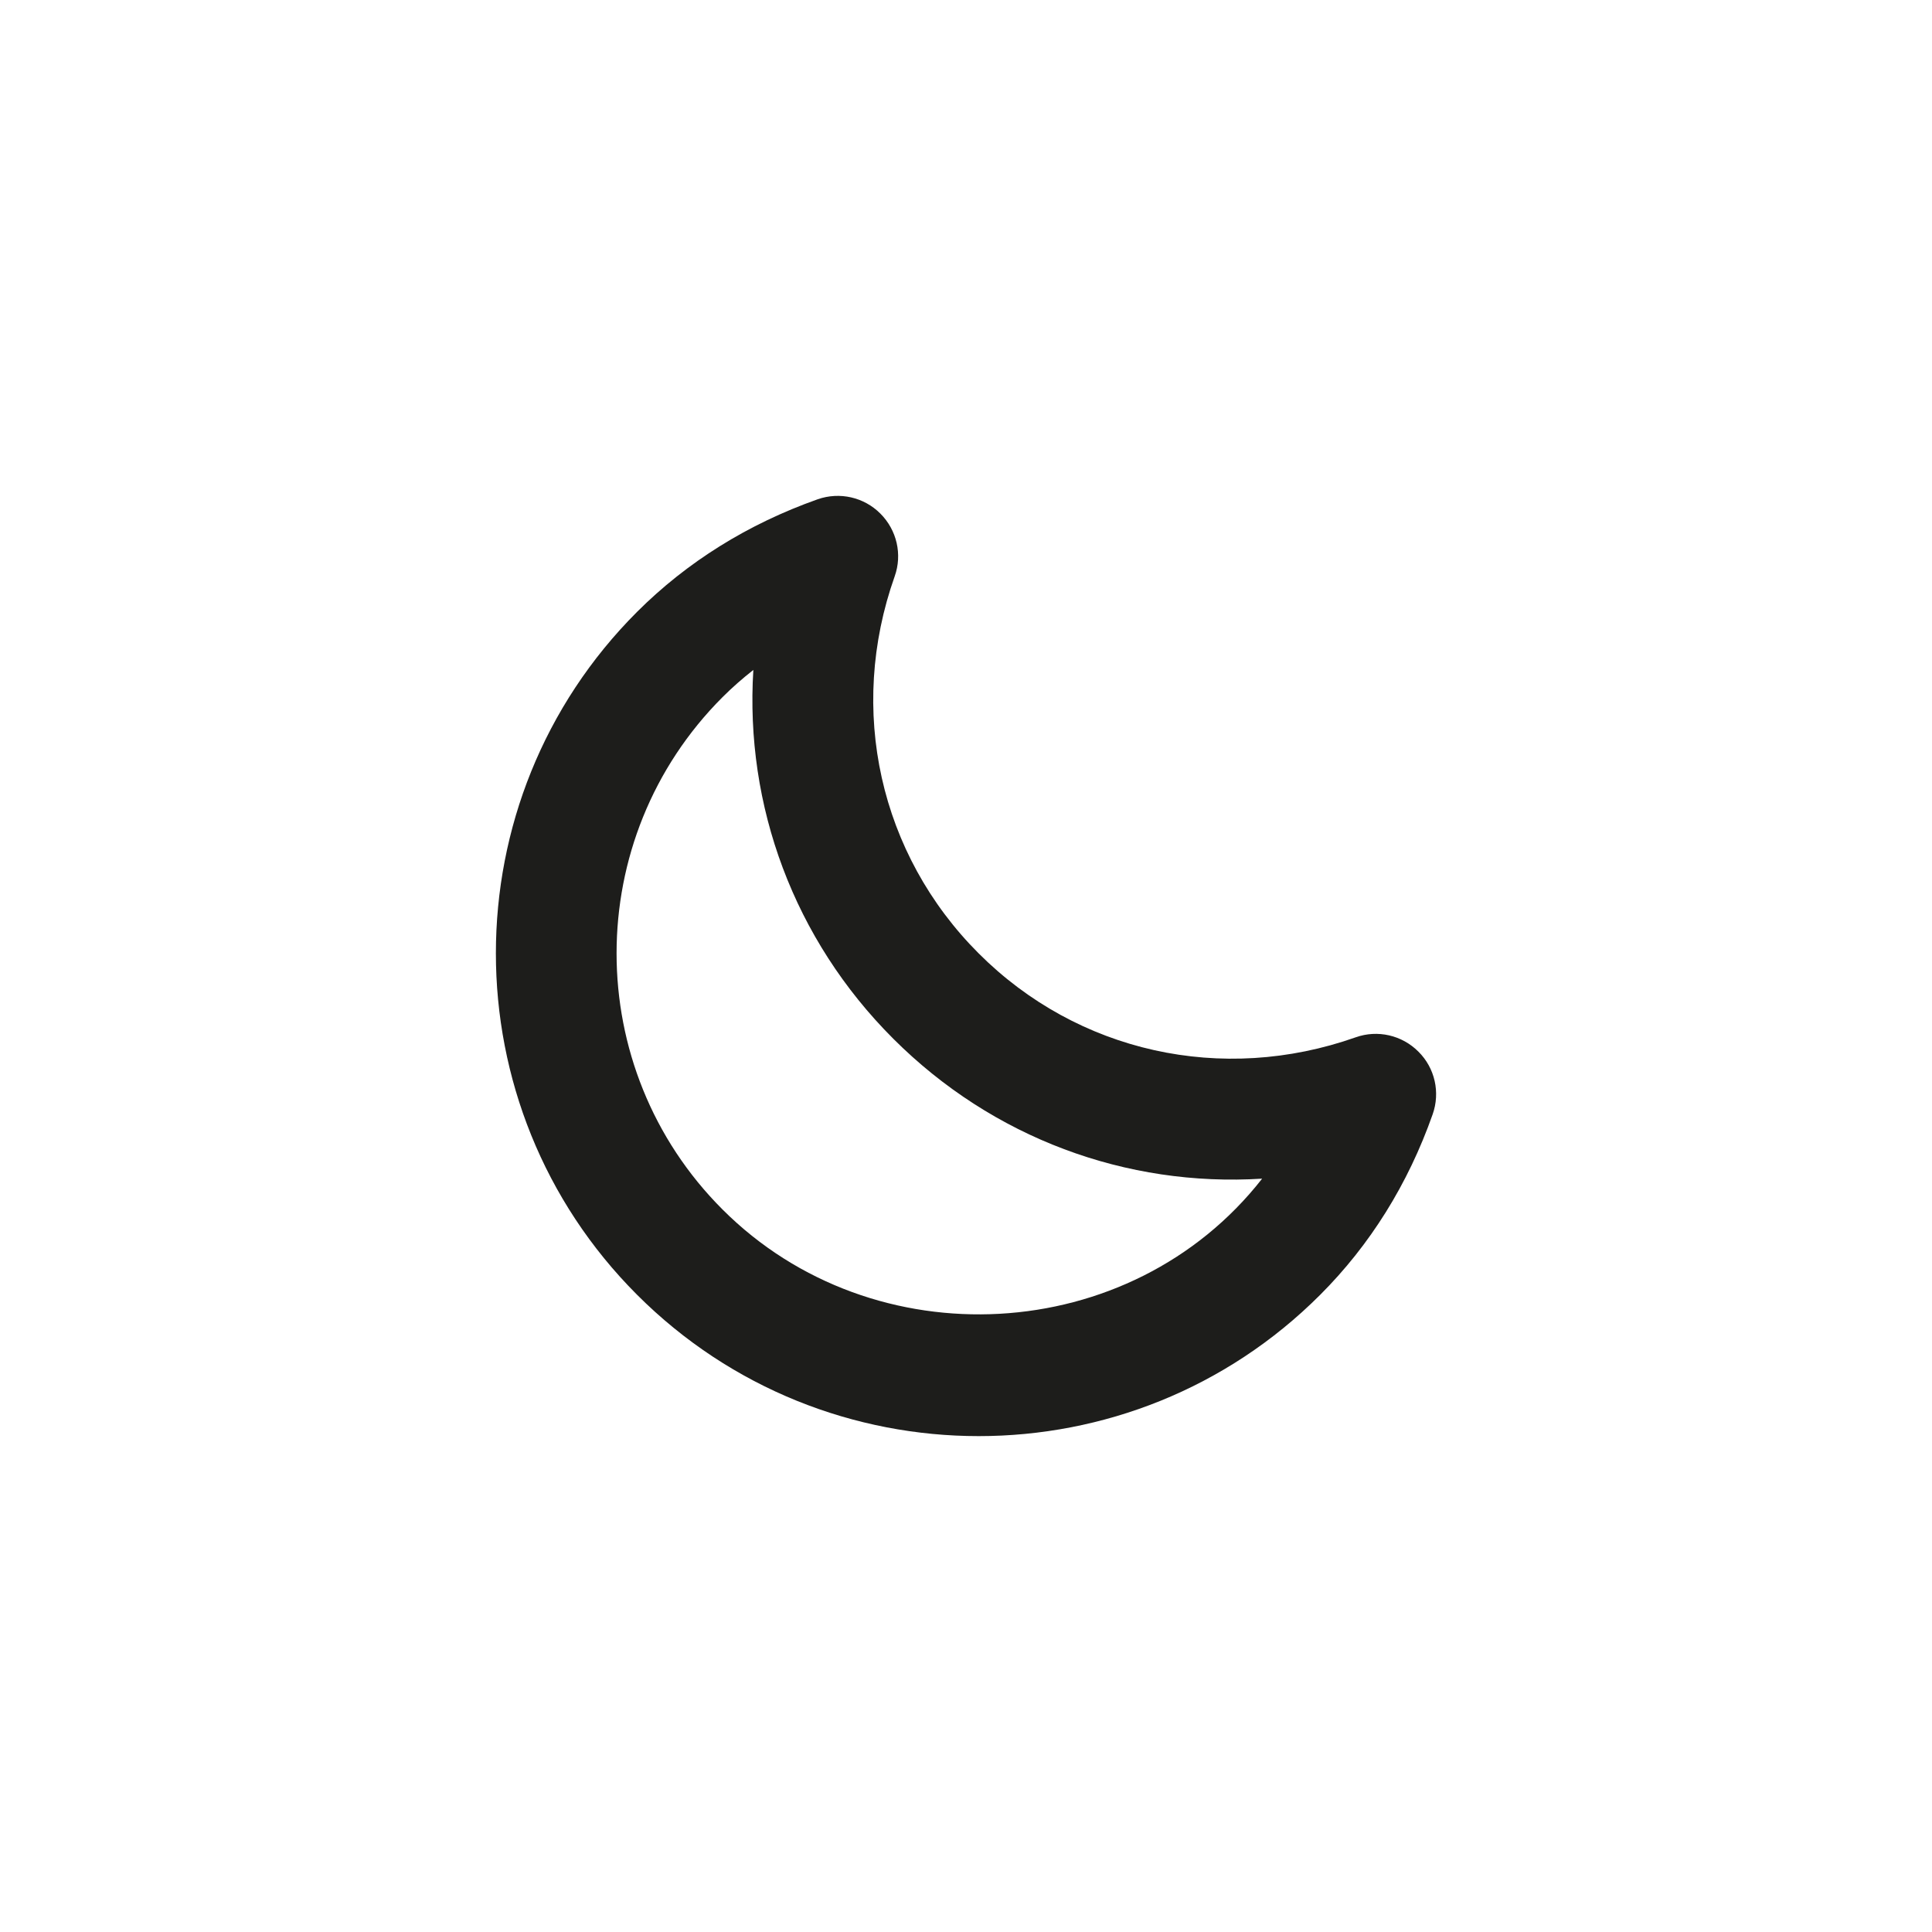
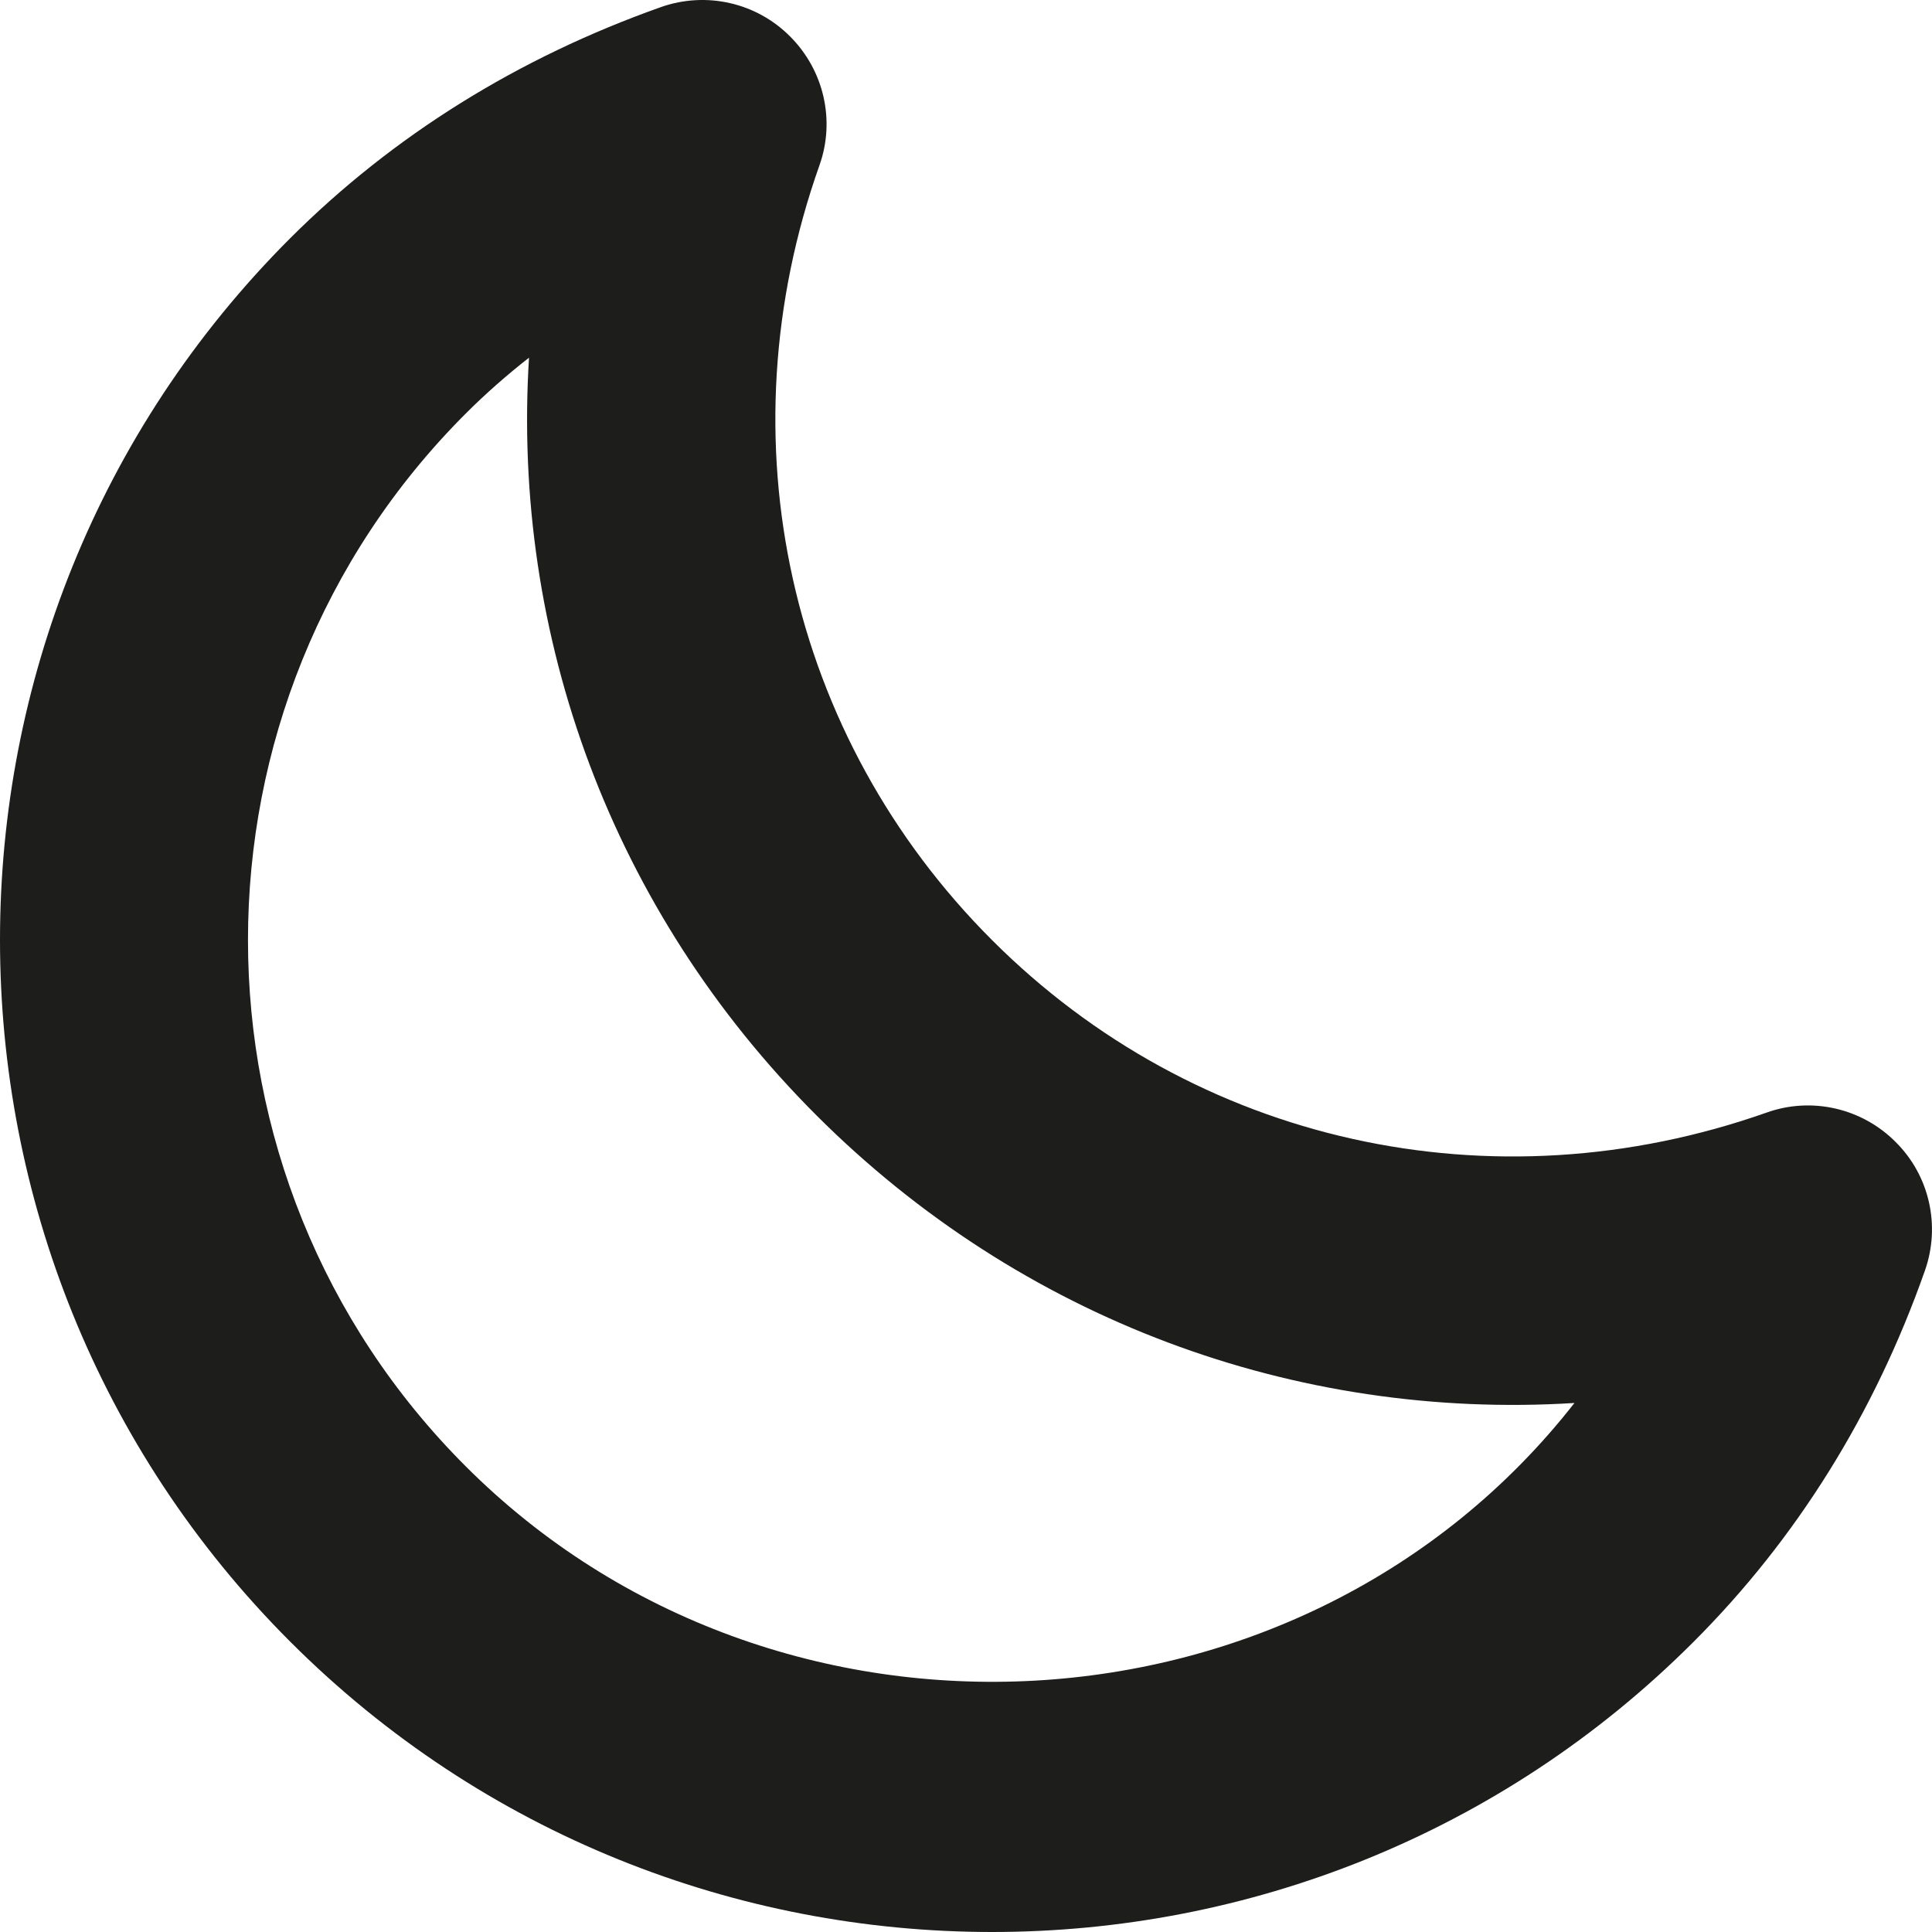
- <svg xmlns="http://www.w3.org/2000/svg" version="1.1" id="Layer_1" x="0px" y="0px" width="512px" height="512px" viewBox="0 0 512 512" enable-background="new 0 0 512 512" xml:space="preserve">
-   <path fill="#1D1D1B" d="M349.852,343.15c-49.876,49.916-131.083,49.916-181,0c-49.916-49.917-49.916-131.125,0-181.021  c13.209-13.187,29.312-23.25,47.832-29.812c5.834-2.042,12.293-0.562,16.625,3.792c4.376,4.375,5.855,10.833,3.793,16.625  c-12.542,35.375-4,73.666,22.249,99.917c26.209,26.228,64.501,34.75,99.917,22.25c5.792-2.062,12.271-0.583,16.625,3.792  c4.376,4.333,5.834,10.812,3.771,16.625C373.143,313.838,363.06,329.941,349.852,343.15z M191.477,184.754  c-37.438,37.438-37.438,98.354,0,135.771c40,40.021,108.125,36.417,143-8.167c-35.959,2.25-71.375-10.729-97.75-37.084  c-26.375-26.354-39.333-61.771-37.084-97.729C196.769,179.796,194.039,182.192,191.477,184.754z" />
+ <svg xmlns="http://www.w3.org/2000/svg" version="1.1" id="Layer_1" x="0px" y="0px" width="249.171" height="249.174" viewBox="0 0 249.171 249.174" enable-background="new 0 0 512 512" xml:space="preserve">
+   <defs id="defs7" />
+   <path d="m 218.437,211.737 c -49.876,49.916 -131.083,49.916 -181,0 -49.916,-49.917 -49.916,-131.125 0,-181.021 13.209,-13.187 29.312,-23.25 47.832,-29.812 5.834,-2.042 12.293,-0.562 16.625,3.792 4.376,4.375 5.855,10.833 3.793,16.625 -12.542,35.375 -4,73.666 22.249,99.917 26.209,26.228 64.501,34.75 99.917,22.25 5.792,-2.062 12.271,-0.583 16.625,3.792 4.376,4.333 5.834,10.812 3.771,16.625 -6.521,18.52 -16.604,34.623 -29.812,47.832 z M 60.062,53.341 c -37.438,37.438 -37.438,98.354 0,135.771 40,40.021 108.125,36.417 143,-8.167 -35.959,2.25 -71.375,-10.729 -97.75,-37.084 -26.375,-26.354 -39.333,-61.771 -37.084,-97.729 -2.874,2.251 -5.604,4.647 -8.166,7.209 z" id="path3" style="fill:#1d1d1b" />
</svg>
